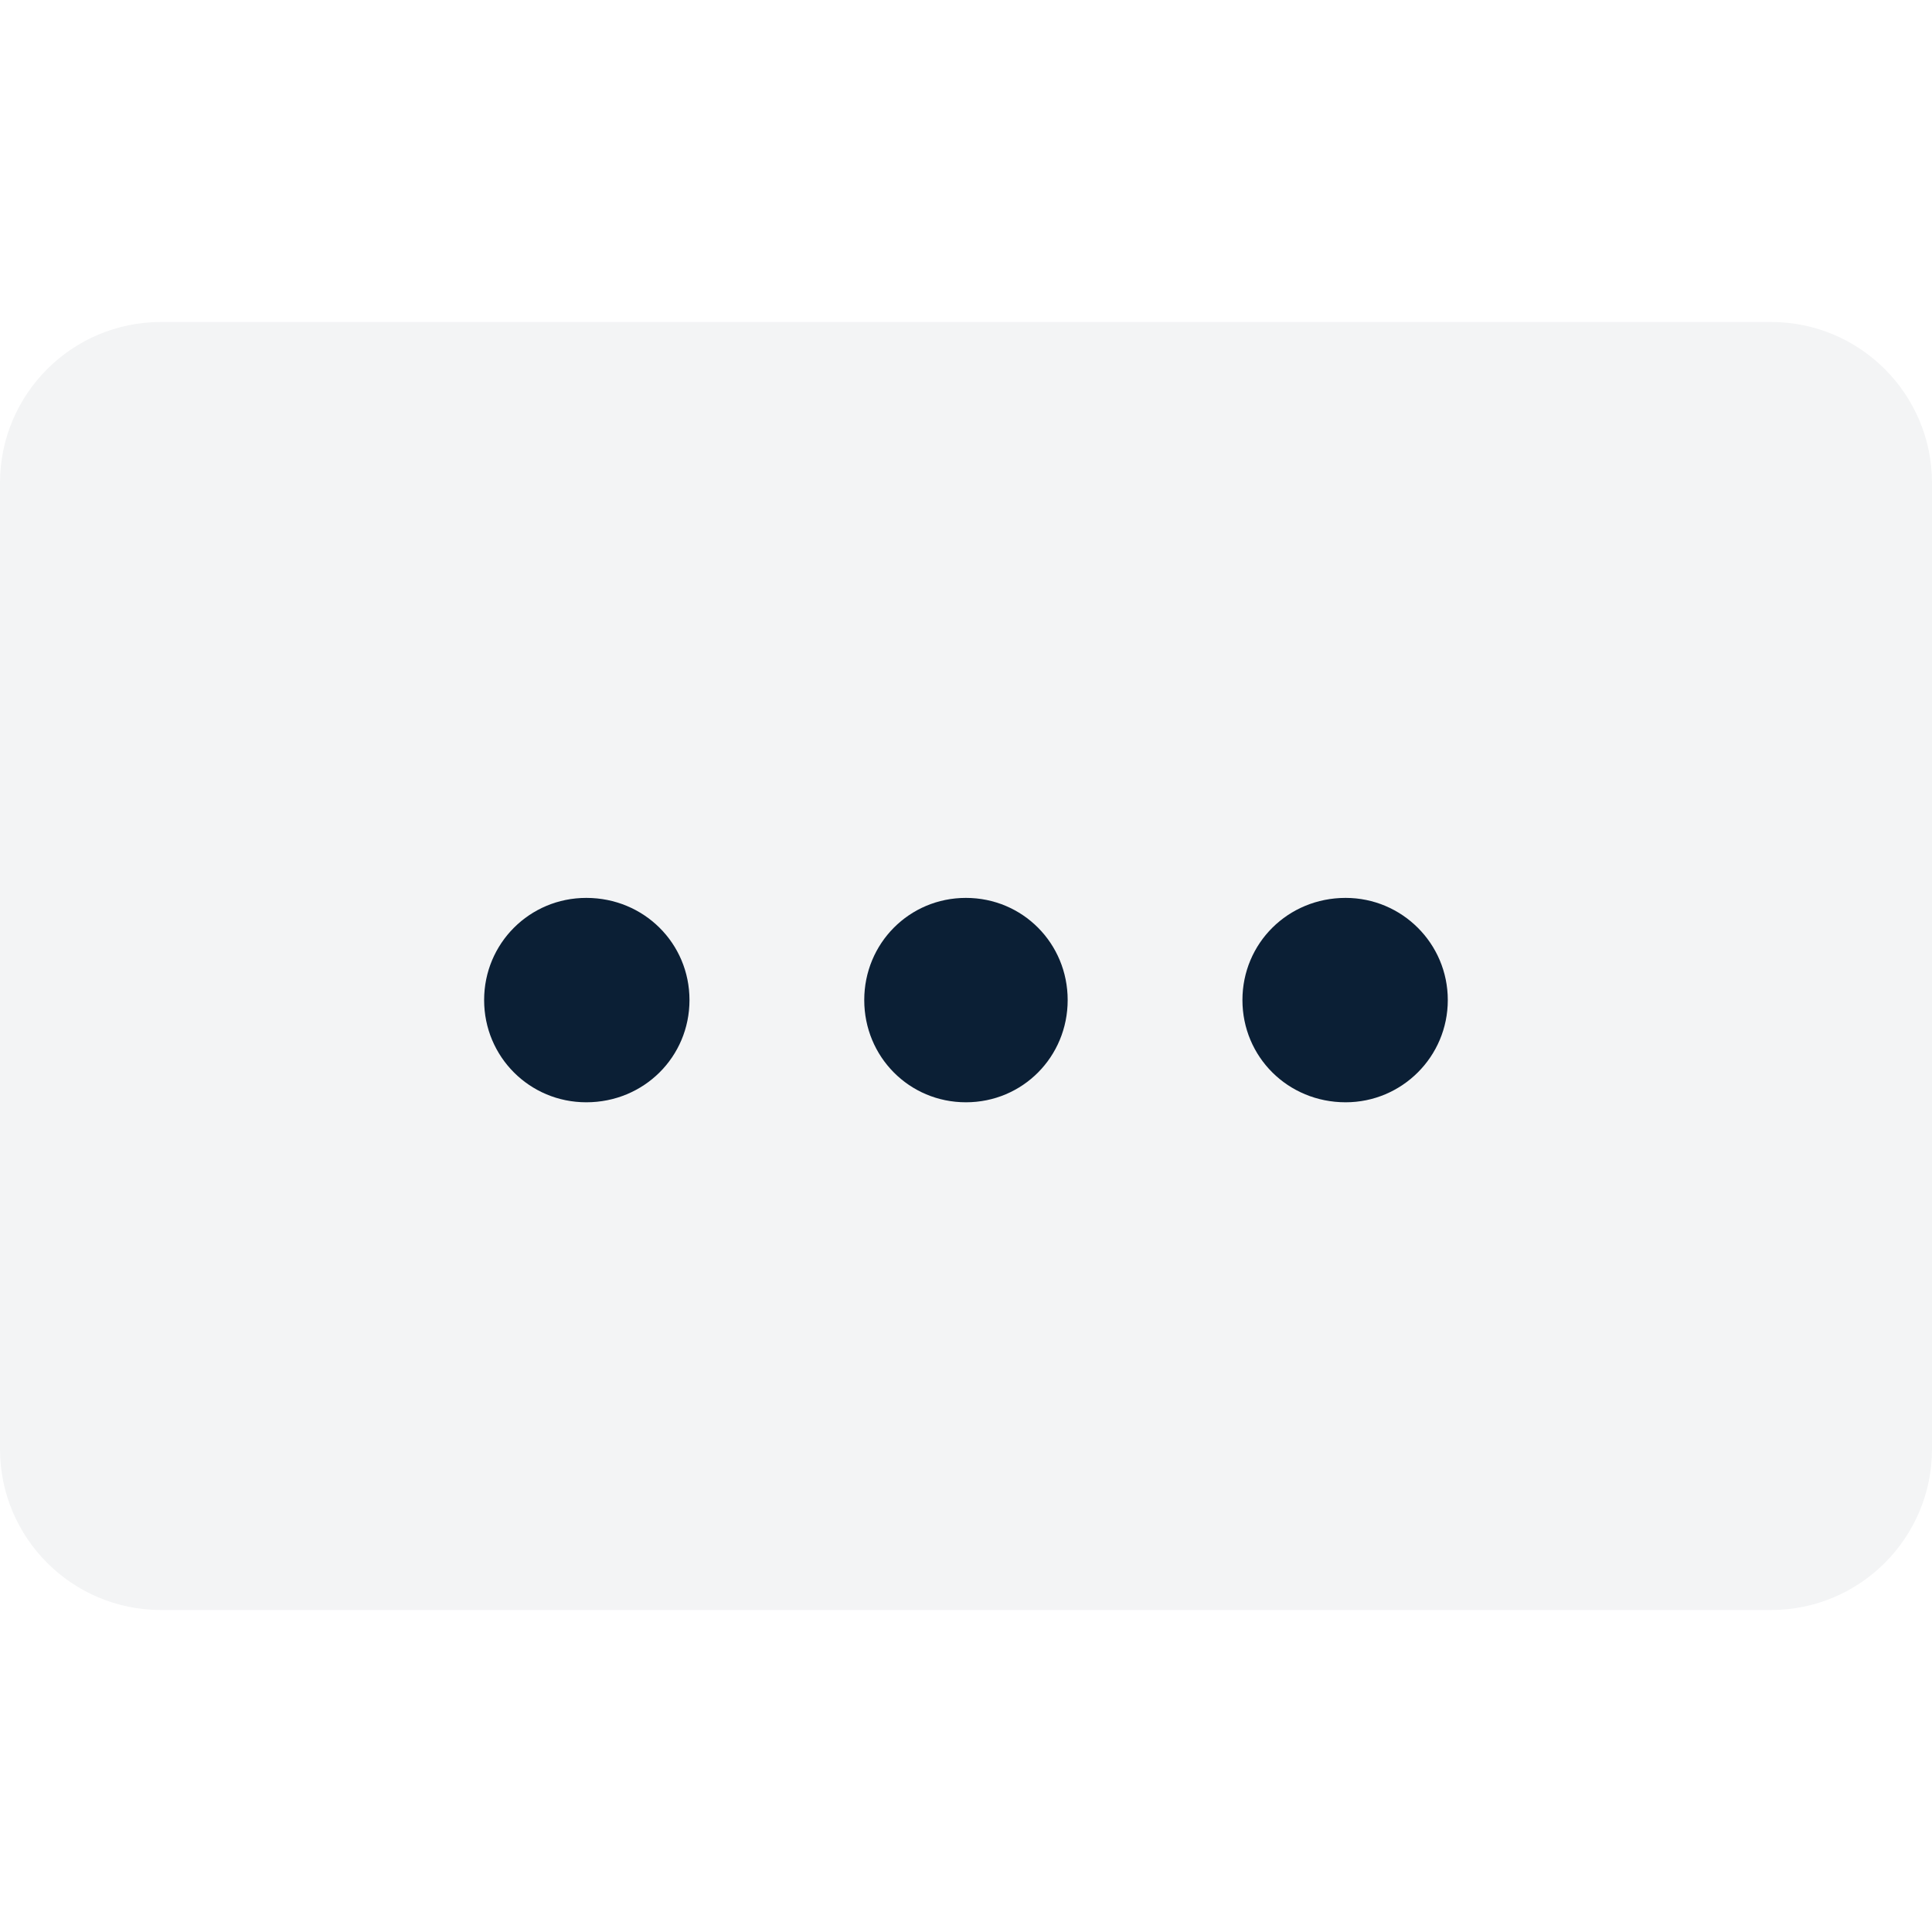
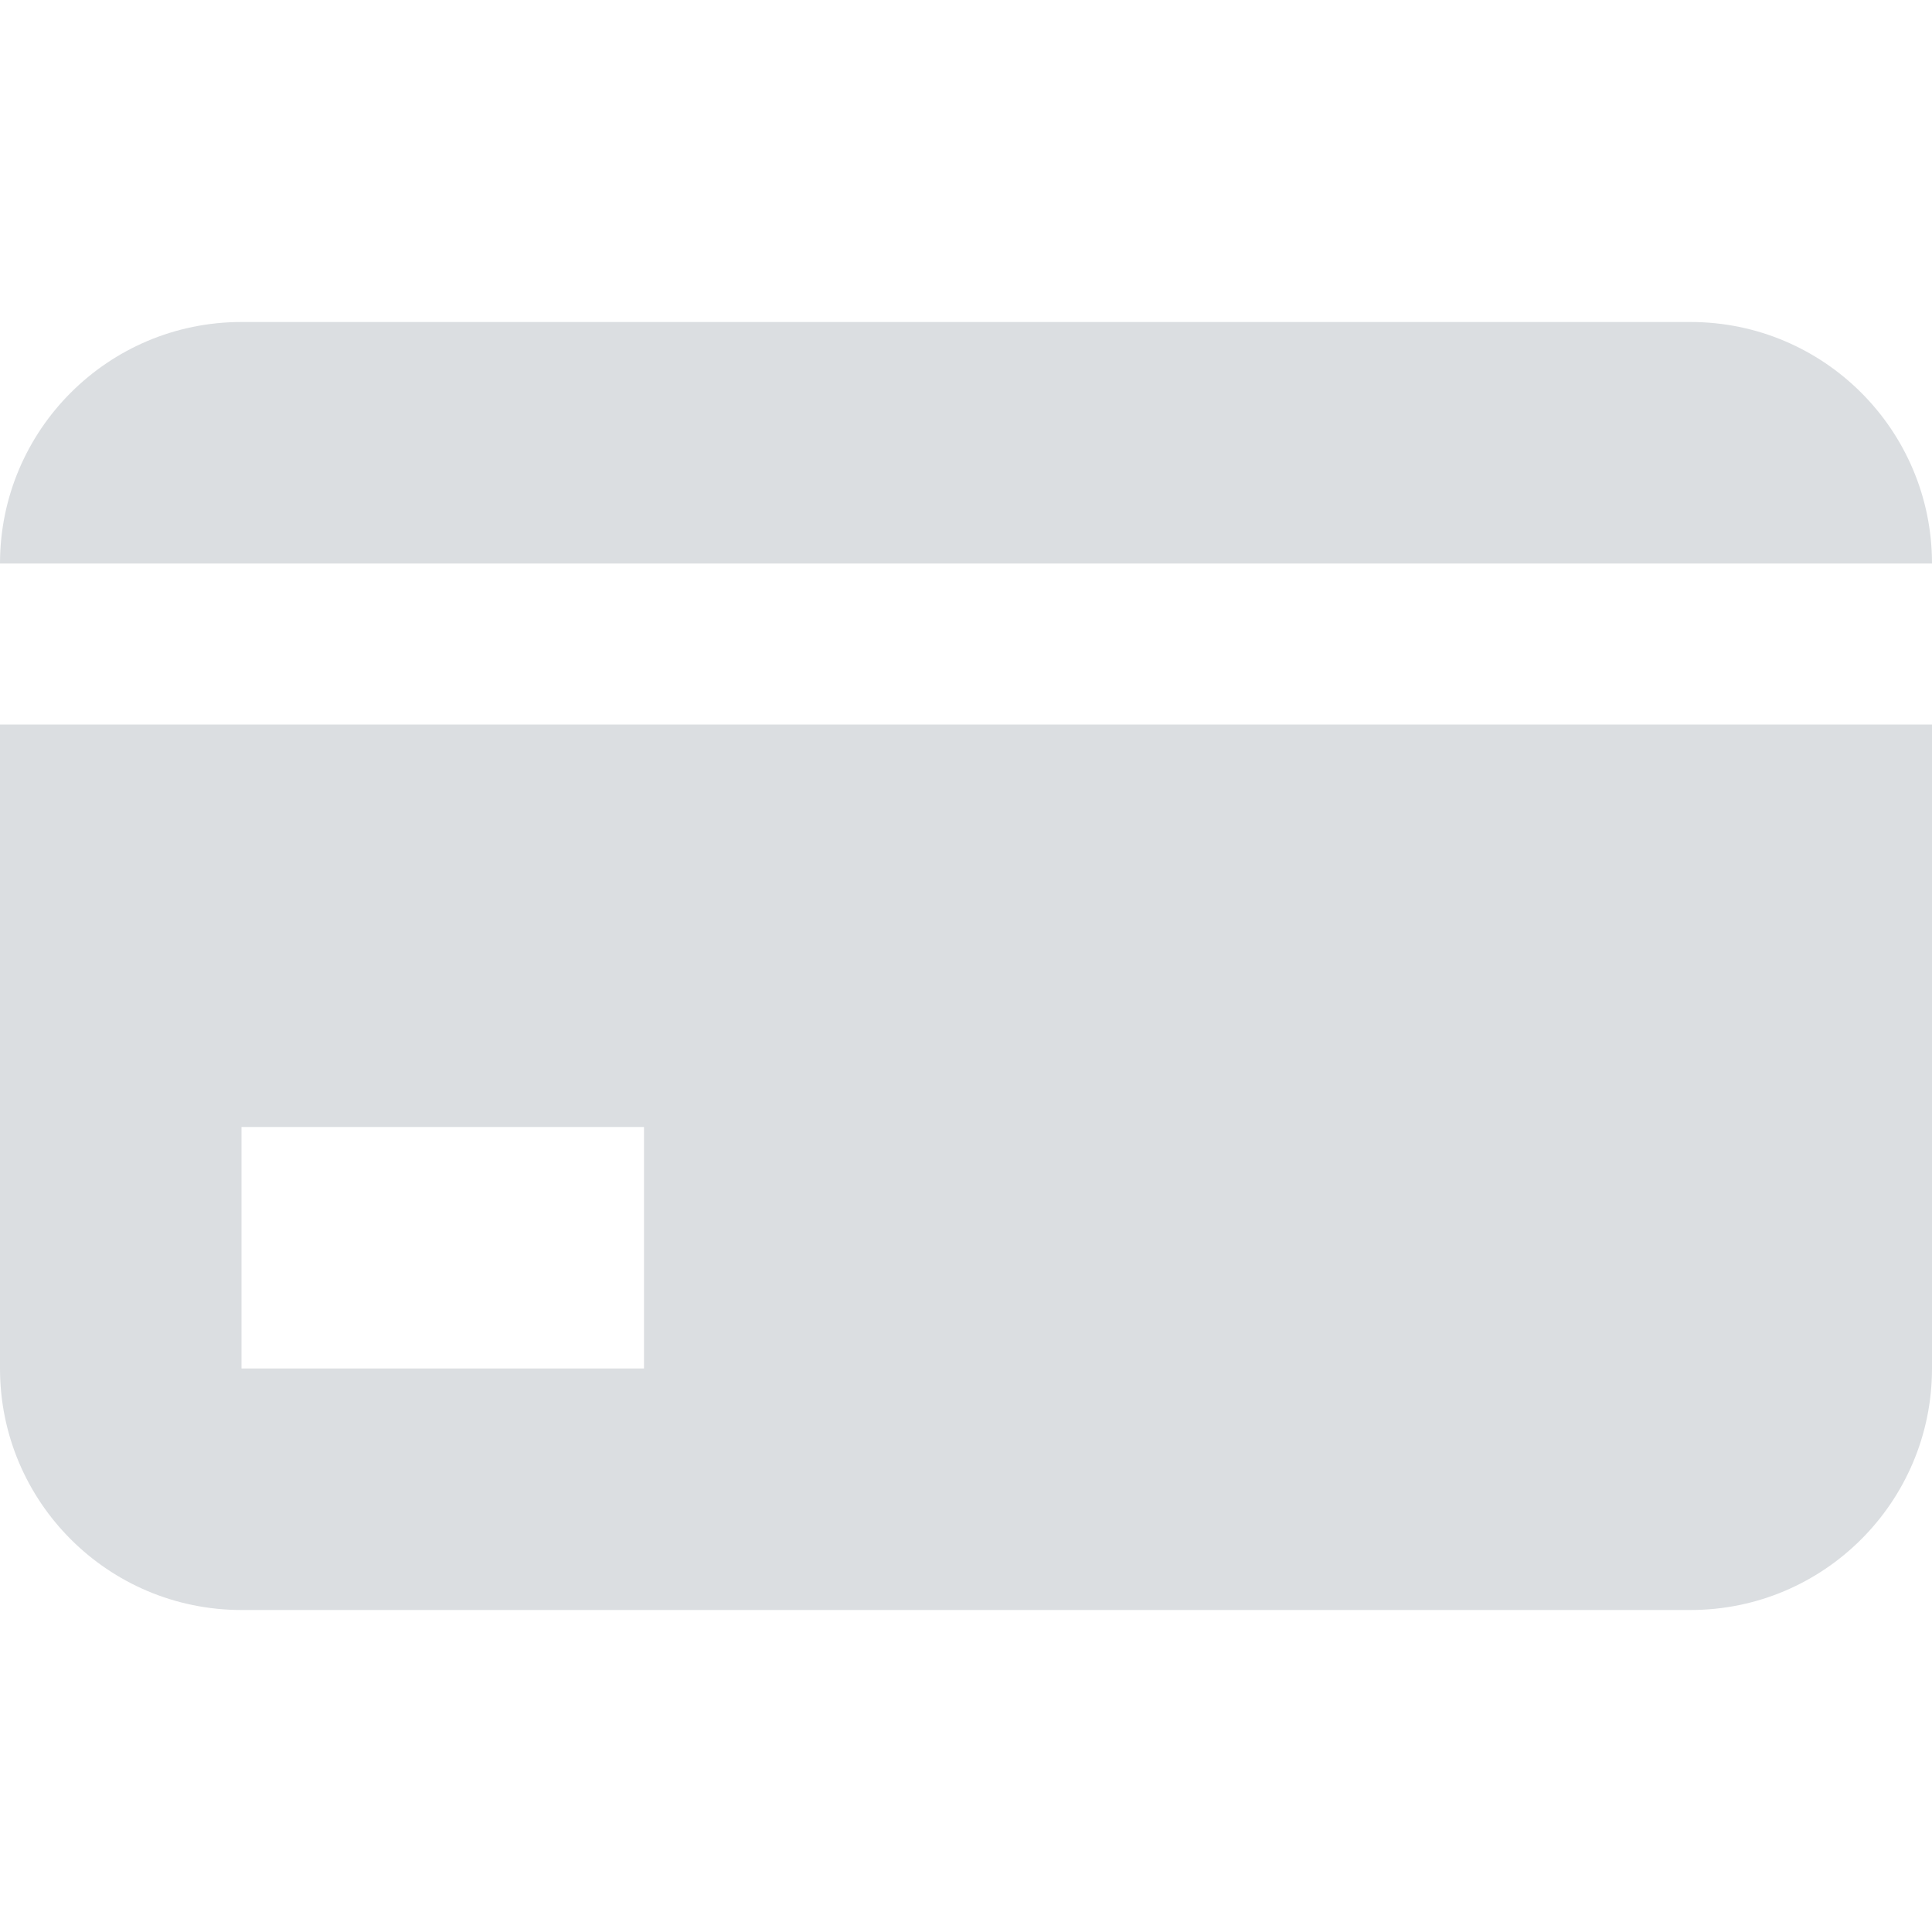
<svg xmlns="http://www.w3.org/2000/svg" width="24" height="24" viewBox="0 0 24 24" fill="none">
  <rect width="24" height="24" fill="none" />
-   <path d="M0 6C0 4.895 0.895 4 2 4H22C23.105 4 24 4.895 24 6V18C24 19.105 23.105 20 22 20H2C0.895 20 0 19.105 0 18V6Z" fill="#F3F4F5" />
-   <path d="M8.565 12.423C8.565 11.719 8 11.154 7.283 11.154C6.579 11.154 6.014 11.719 6.014 12.423C6.014 13.128 6.579 13.693 7.283 13.693C8 13.693 8.565 13.128 8.565 12.423ZM13.263 12.423C13.263 11.719 12.704 11.154 11.999 11.154C11.295 11.154 10.736 11.719 10.736 12.423C10.736 13.128 11.295 13.693 11.999 13.693C12.704 13.693 13.263 13.128 13.263 12.423ZM17.985 12.423C17.985 11.719 17.414 11.154 16.716 11.154C15.998 11.154 15.434 11.719 15.434 12.423C15.434 13.128 15.998 13.693 16.716 13.693C17.414 13.693 17.985 13.128 17.985 12.423Z" fill="#0B1F35" />
+   <path d="M3 4C1.343 4 0 5.343 0 7H24C24 5.343 22.657 4 21 4H3Z" fill="#DBDEE1" />
+   <path fill-rule="evenodd" clip-rule="evenodd" d="M24 9H0V17C0 18.657 1.343 20 3 20H21C22.657 20 24 18.657 24 17V9ZM3 14H8V17H3V14Z" fill="#DBDEE1" />
</svg>
